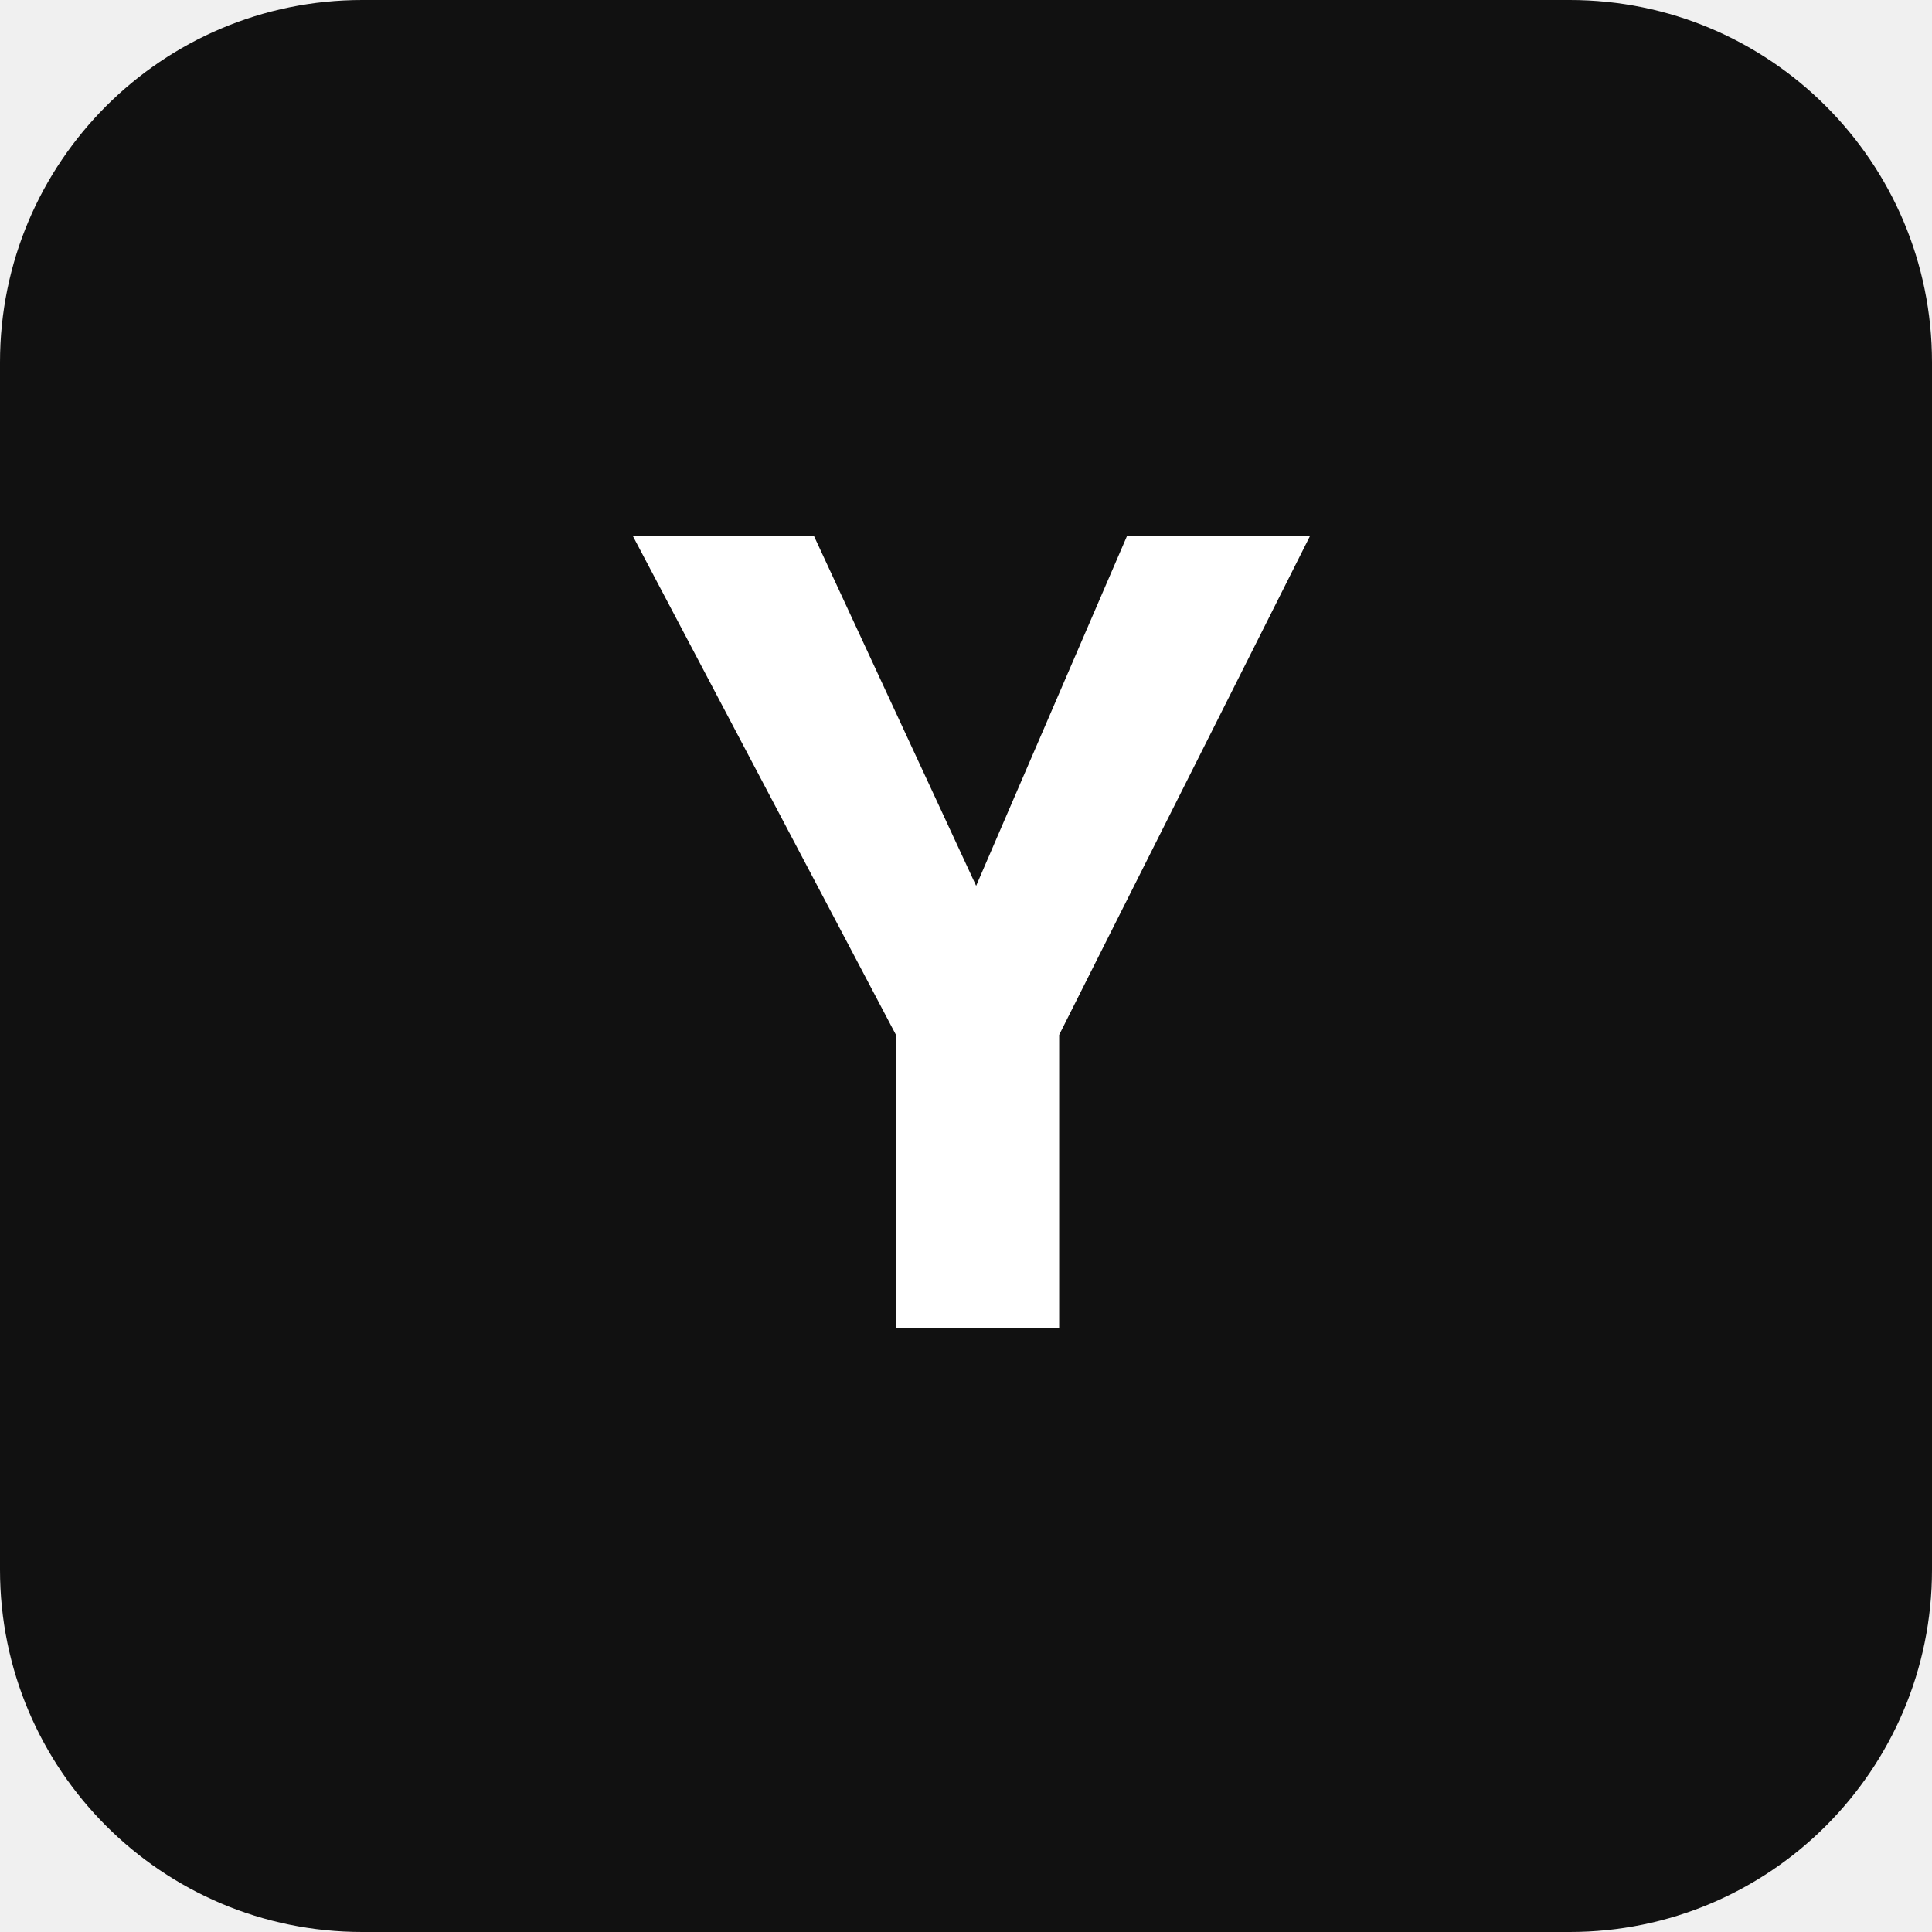
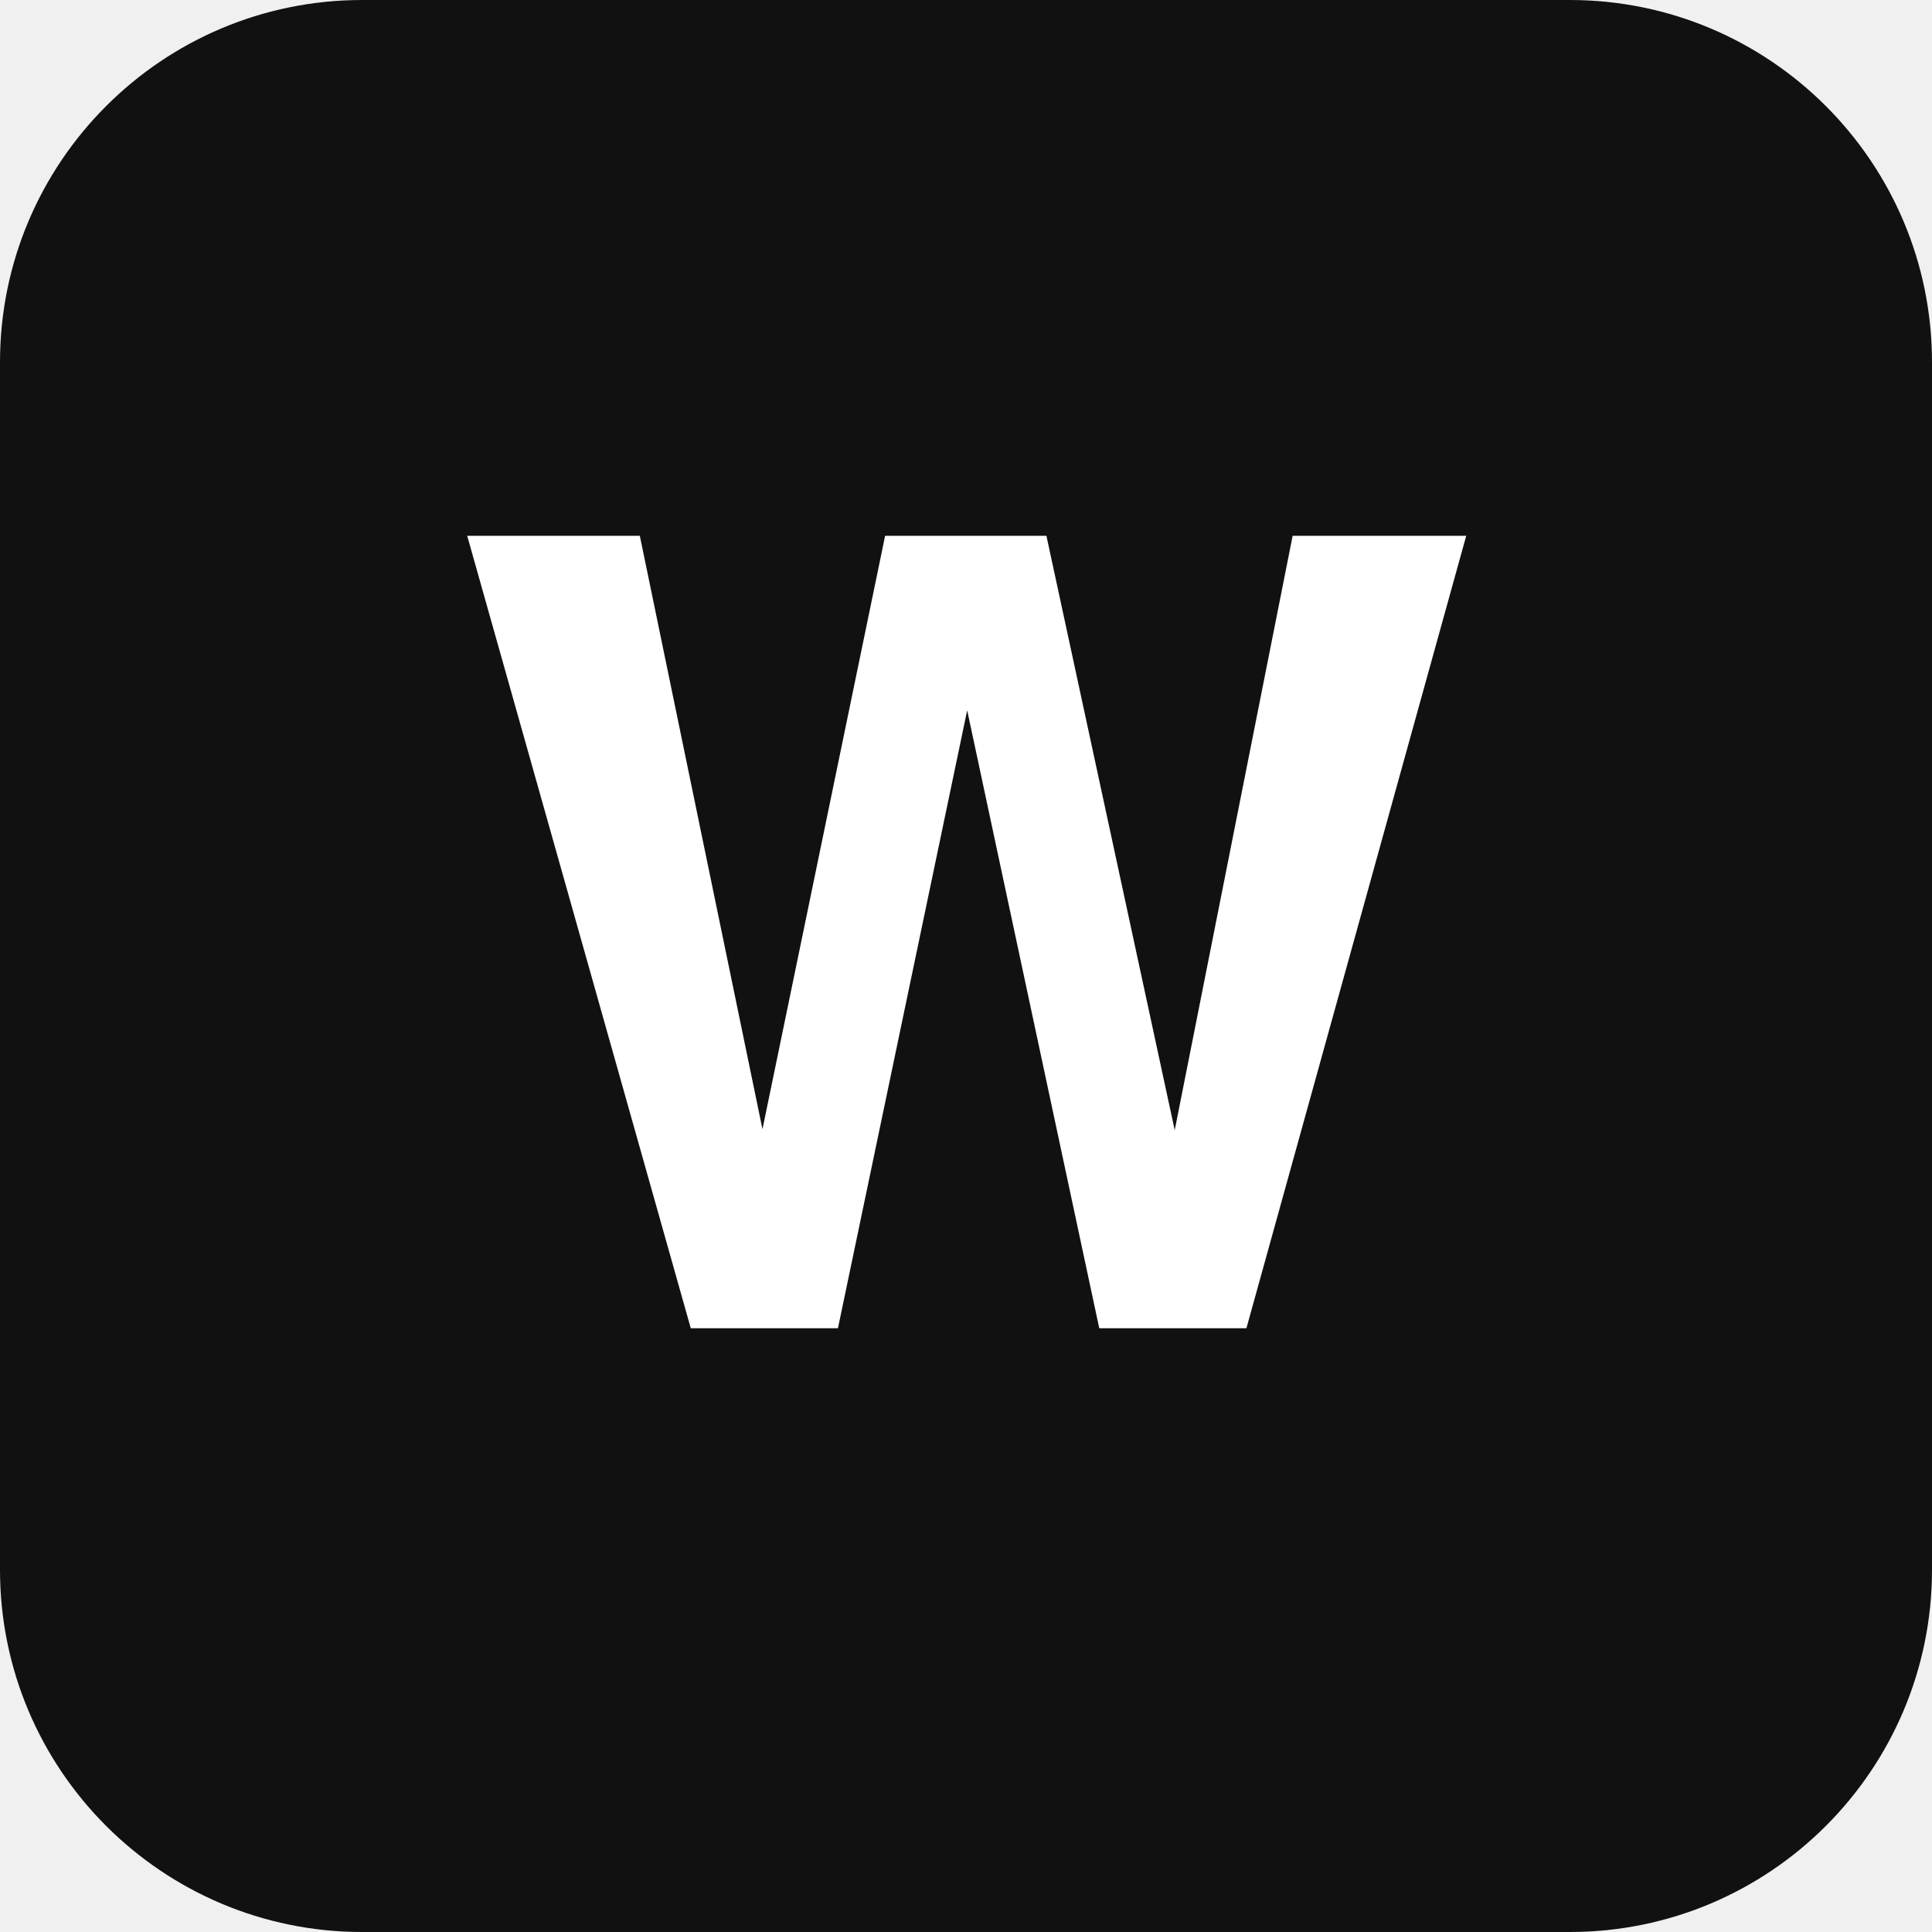
<svg xmlns="http://www.w3.org/2000/svg" viewBox="0 0 32 32">
  <rect width="32" height="32" rx="6" fill="#111111" />
-   <text x="16" y="22" font-family="Helvetica, Arial, sans-serif" font-size="18" font-weight="600" fill="#ffffff" text-anchor="middle">Y</text>
+   <text x="16" y="22" font-family="Helvetica, Arial, sans-serif" font-size="18" font-weight="600" fill="#ffffff" text-anchor="middle">W</text>
</svg>
